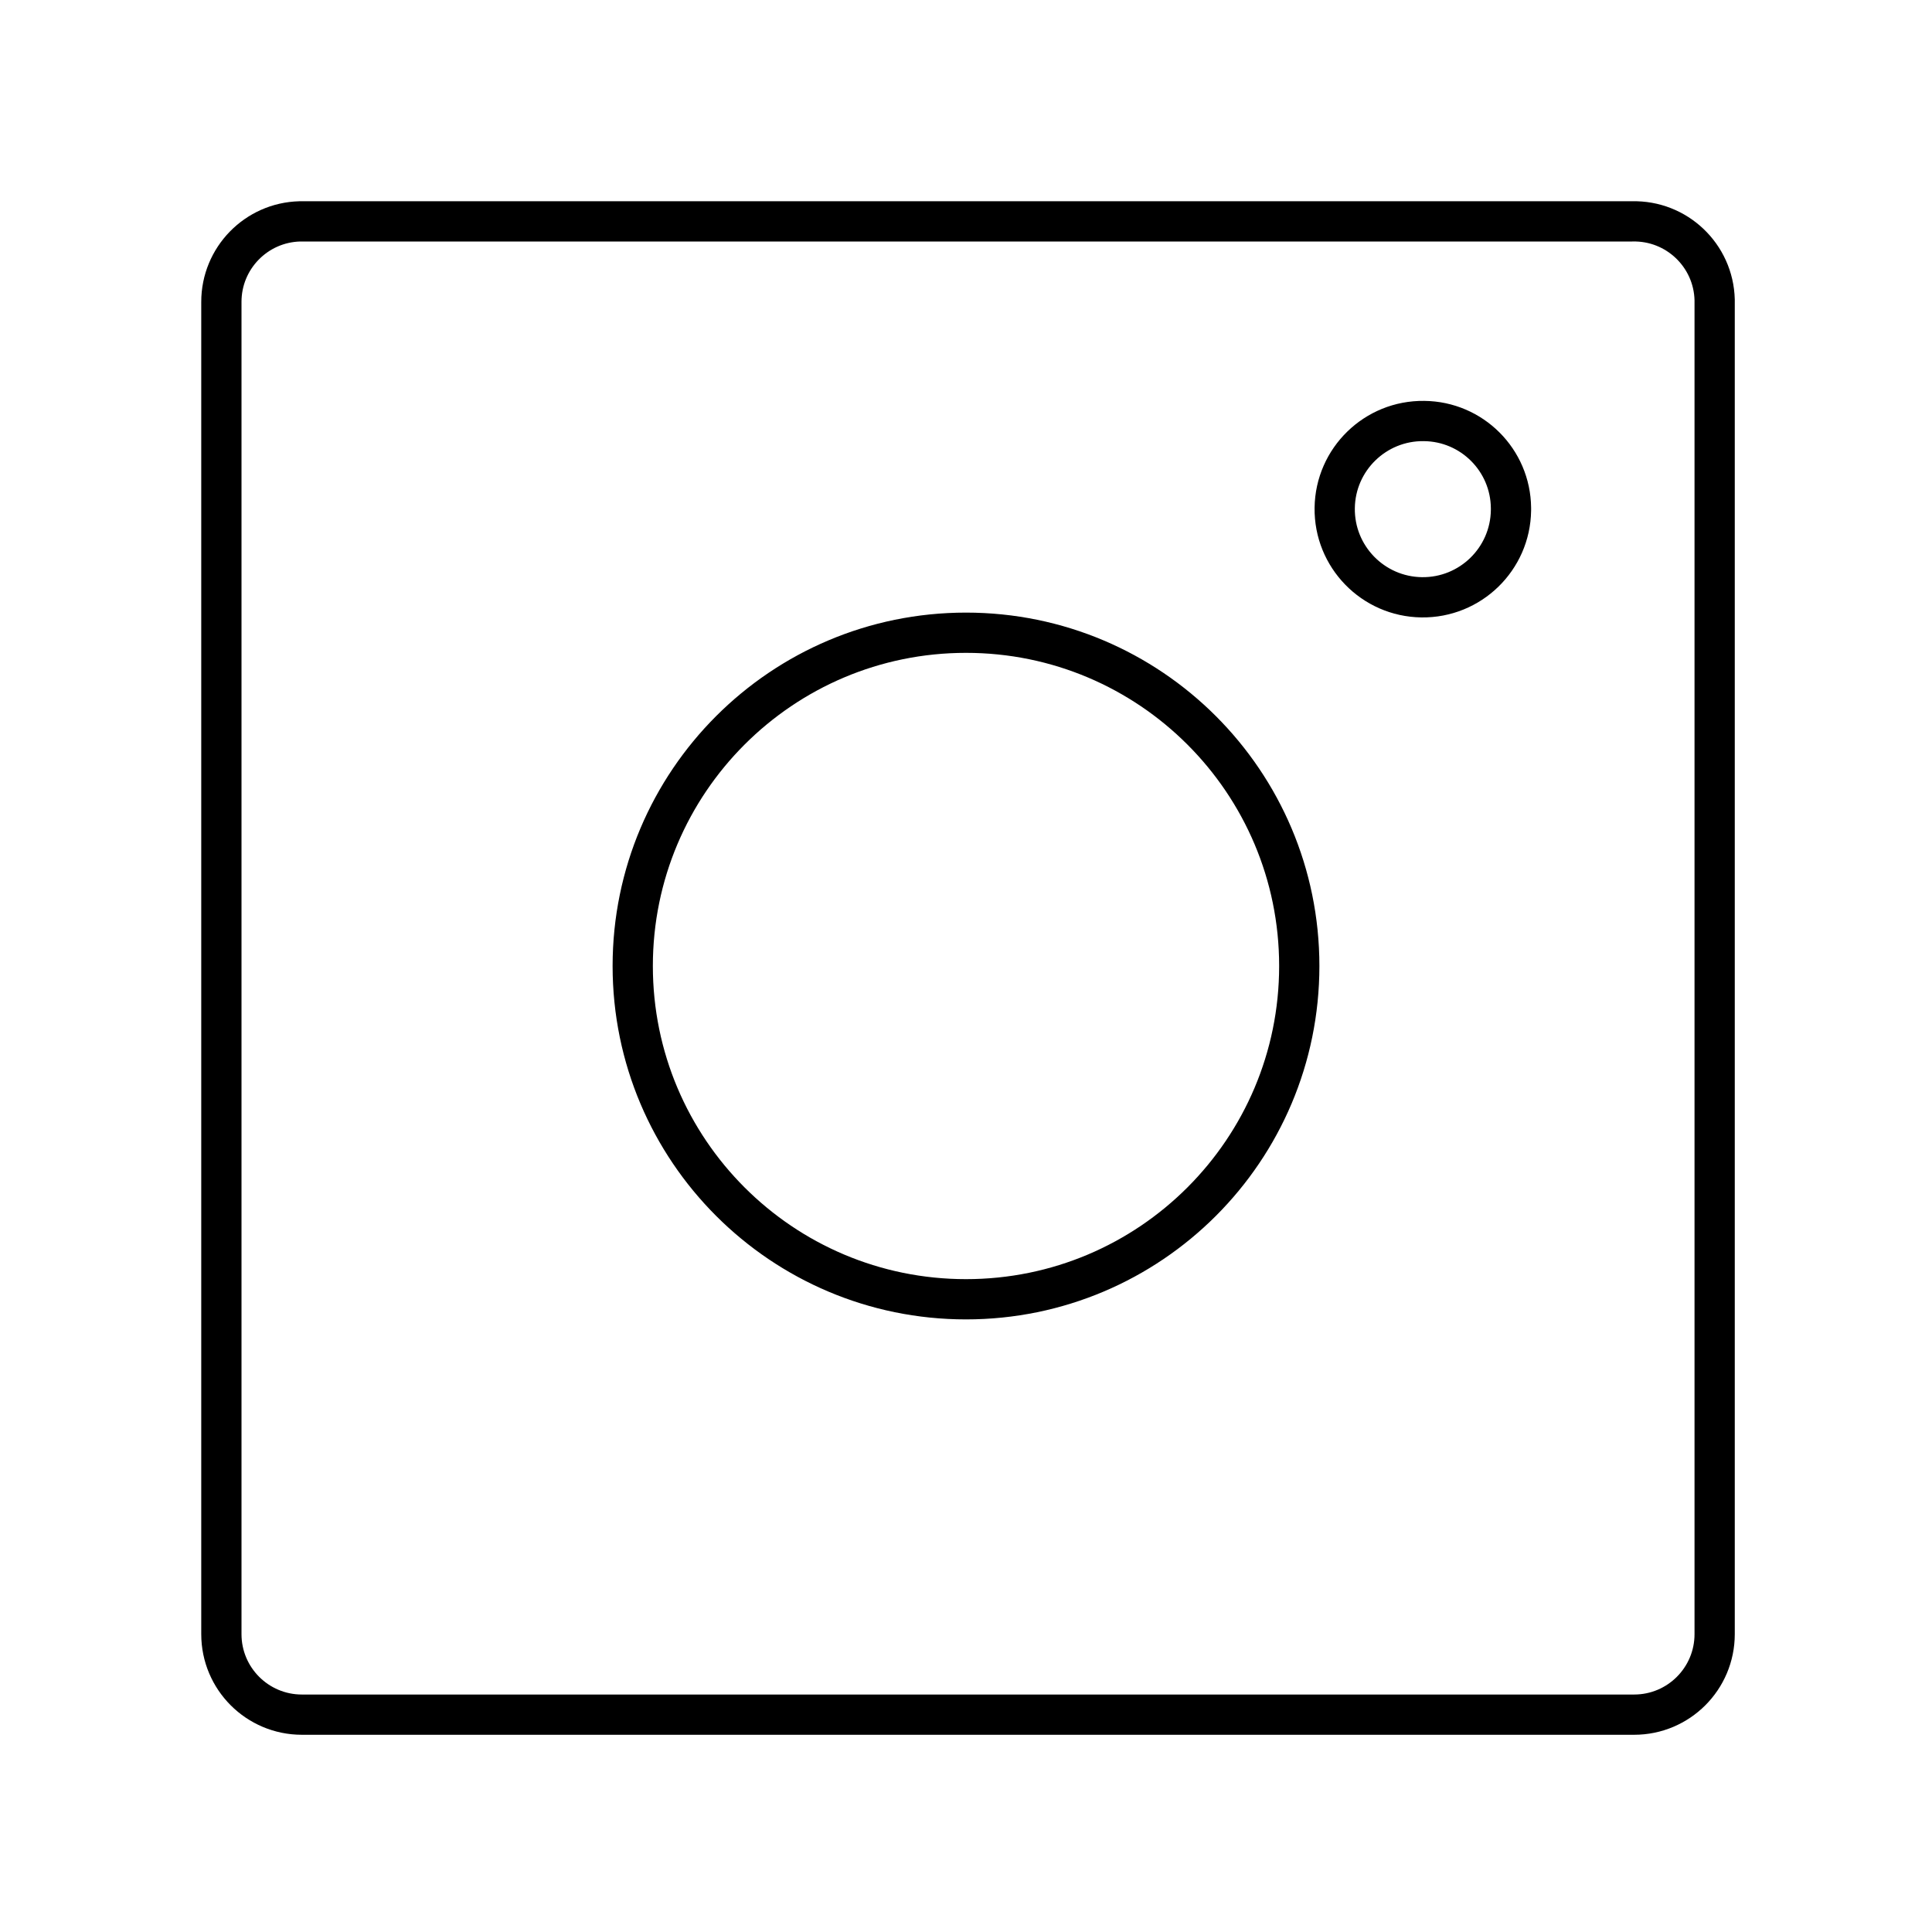
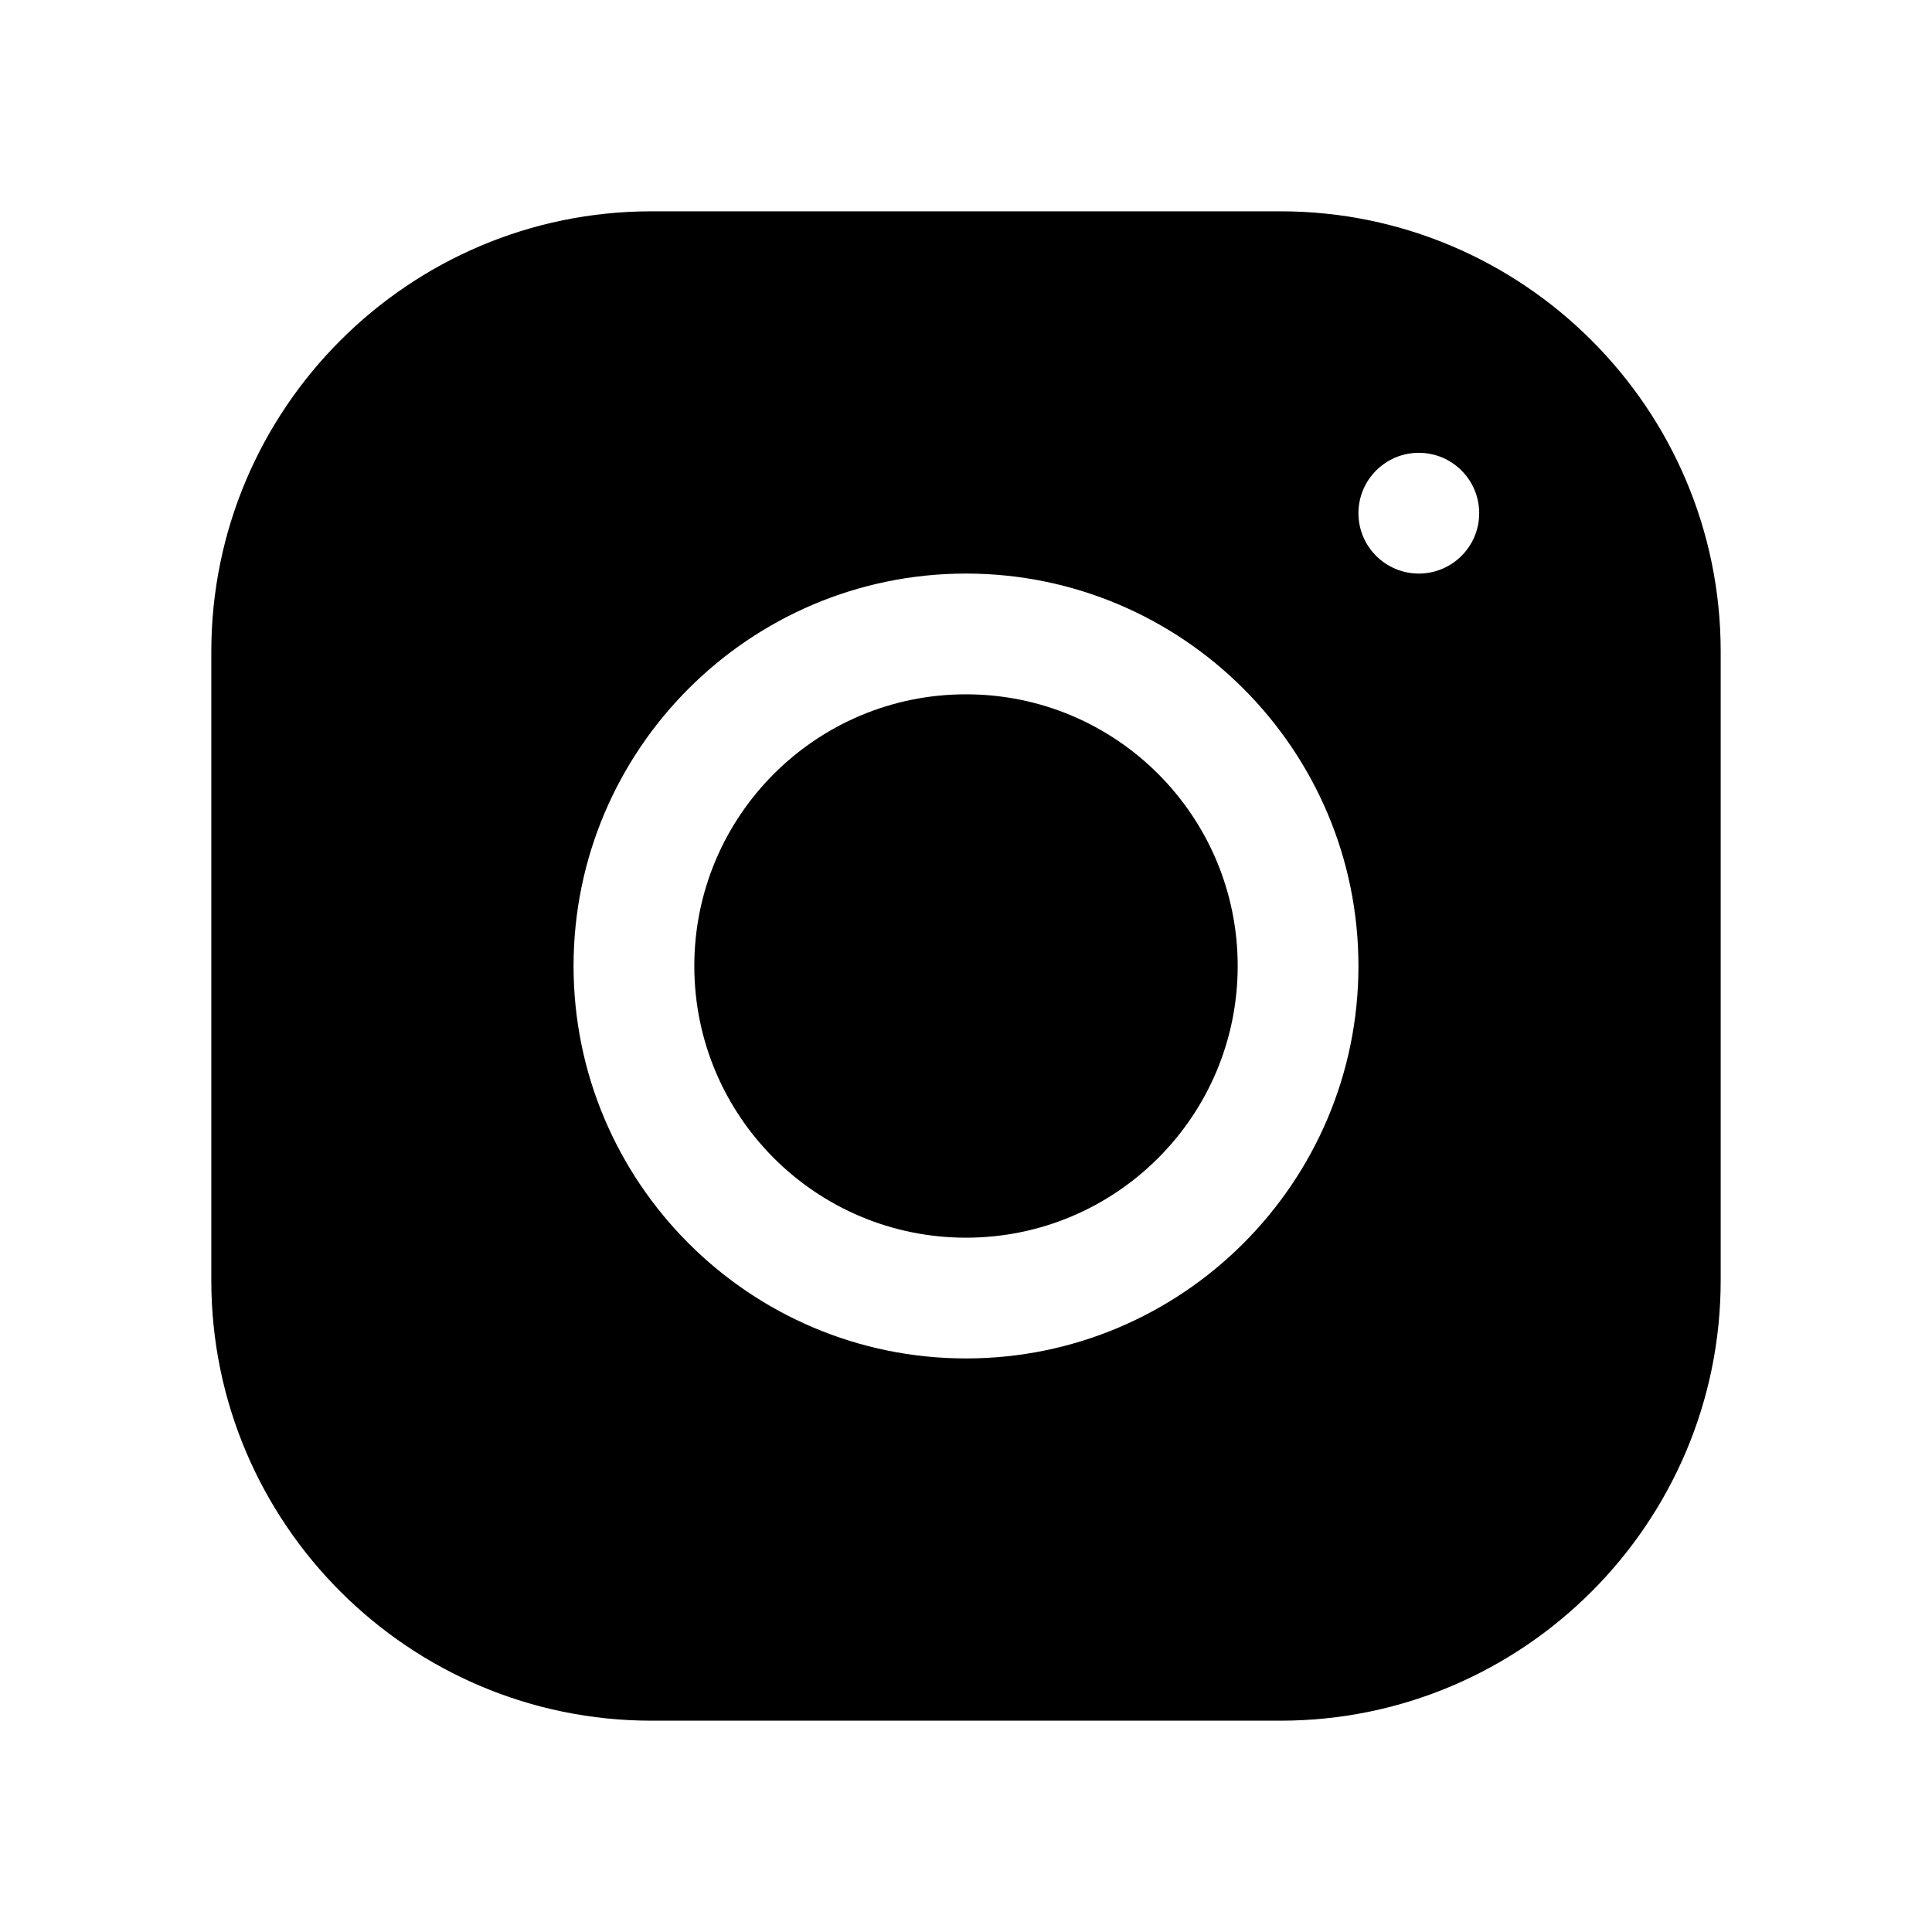
- <svg xmlns="http://www.w3.org/2000/svg" width="800px" height="800px" viewBox="0 0 48 48" id="Layer_2" data-name="Layer 2">
-   <defs>
-     <style>.cls-1{fill:none;stroke:#000000;stroke-linecap:round;stroke-linejoin:round;}</style>
-   </defs>
-   <path class="cls-1" d="M35.38,10.46a2.19,2.19,0,1,0,2.16,2.22v-.06A2.18,2.18,0,0,0,35.38,10.46Z" />
-   <path class="cls-1" d="M40.55,5.5H7.45a2,2,0,0,0-1.95,2v33.1a2,2,0,0,0,2,2h33.1a2,2,0,0,0,2-2V7.45A2,2,0,0,0,40.55,5.5Z" />
-   <path class="cls-1" d="M24,15.72A8.28,8.28,0,1,0,32.28,24h0A8.28,8.28,0,0,0,24,15.72Z" />
+ <svg xmlns="http://www.w3.org/2000/svg" viewBox="0 0 64 64" width="64px" height="64px">
+   <path d="M 21.58 7 C 13.541 7 7 13.545 7 21.586 L 7 42.418 C 7 50.458 13.545 57 21.586 57 L 42.418 57 C 50.458 57 57 50.455 57 42.414 L 57 21.58 C 57 13.541 50.455 7 42.414 7 L 21.58 7 z M 47 15 C 48.104 15 49 15.896 49 17 C 49 18.104 48.104 19 47 19 C 45.896 19 45 18.104 45 17 C 45 15.896 45.896 15 47 15 z M 32 19 C 39.17 19 45 24.83 45 32 C 45 39.17 39.169 45 32 45 C 24.83 45 19 39.169 19 32 C 19 24.831 24.83 19 32 19 z M 32 23 C 27.029 23 23 27.029 23 32 C 23 36.971 27.029 41 32 41 C 36.971 41 41 36.971 41 32 C 41 27.029 36.971 23 32 23 z" />
</svg>
